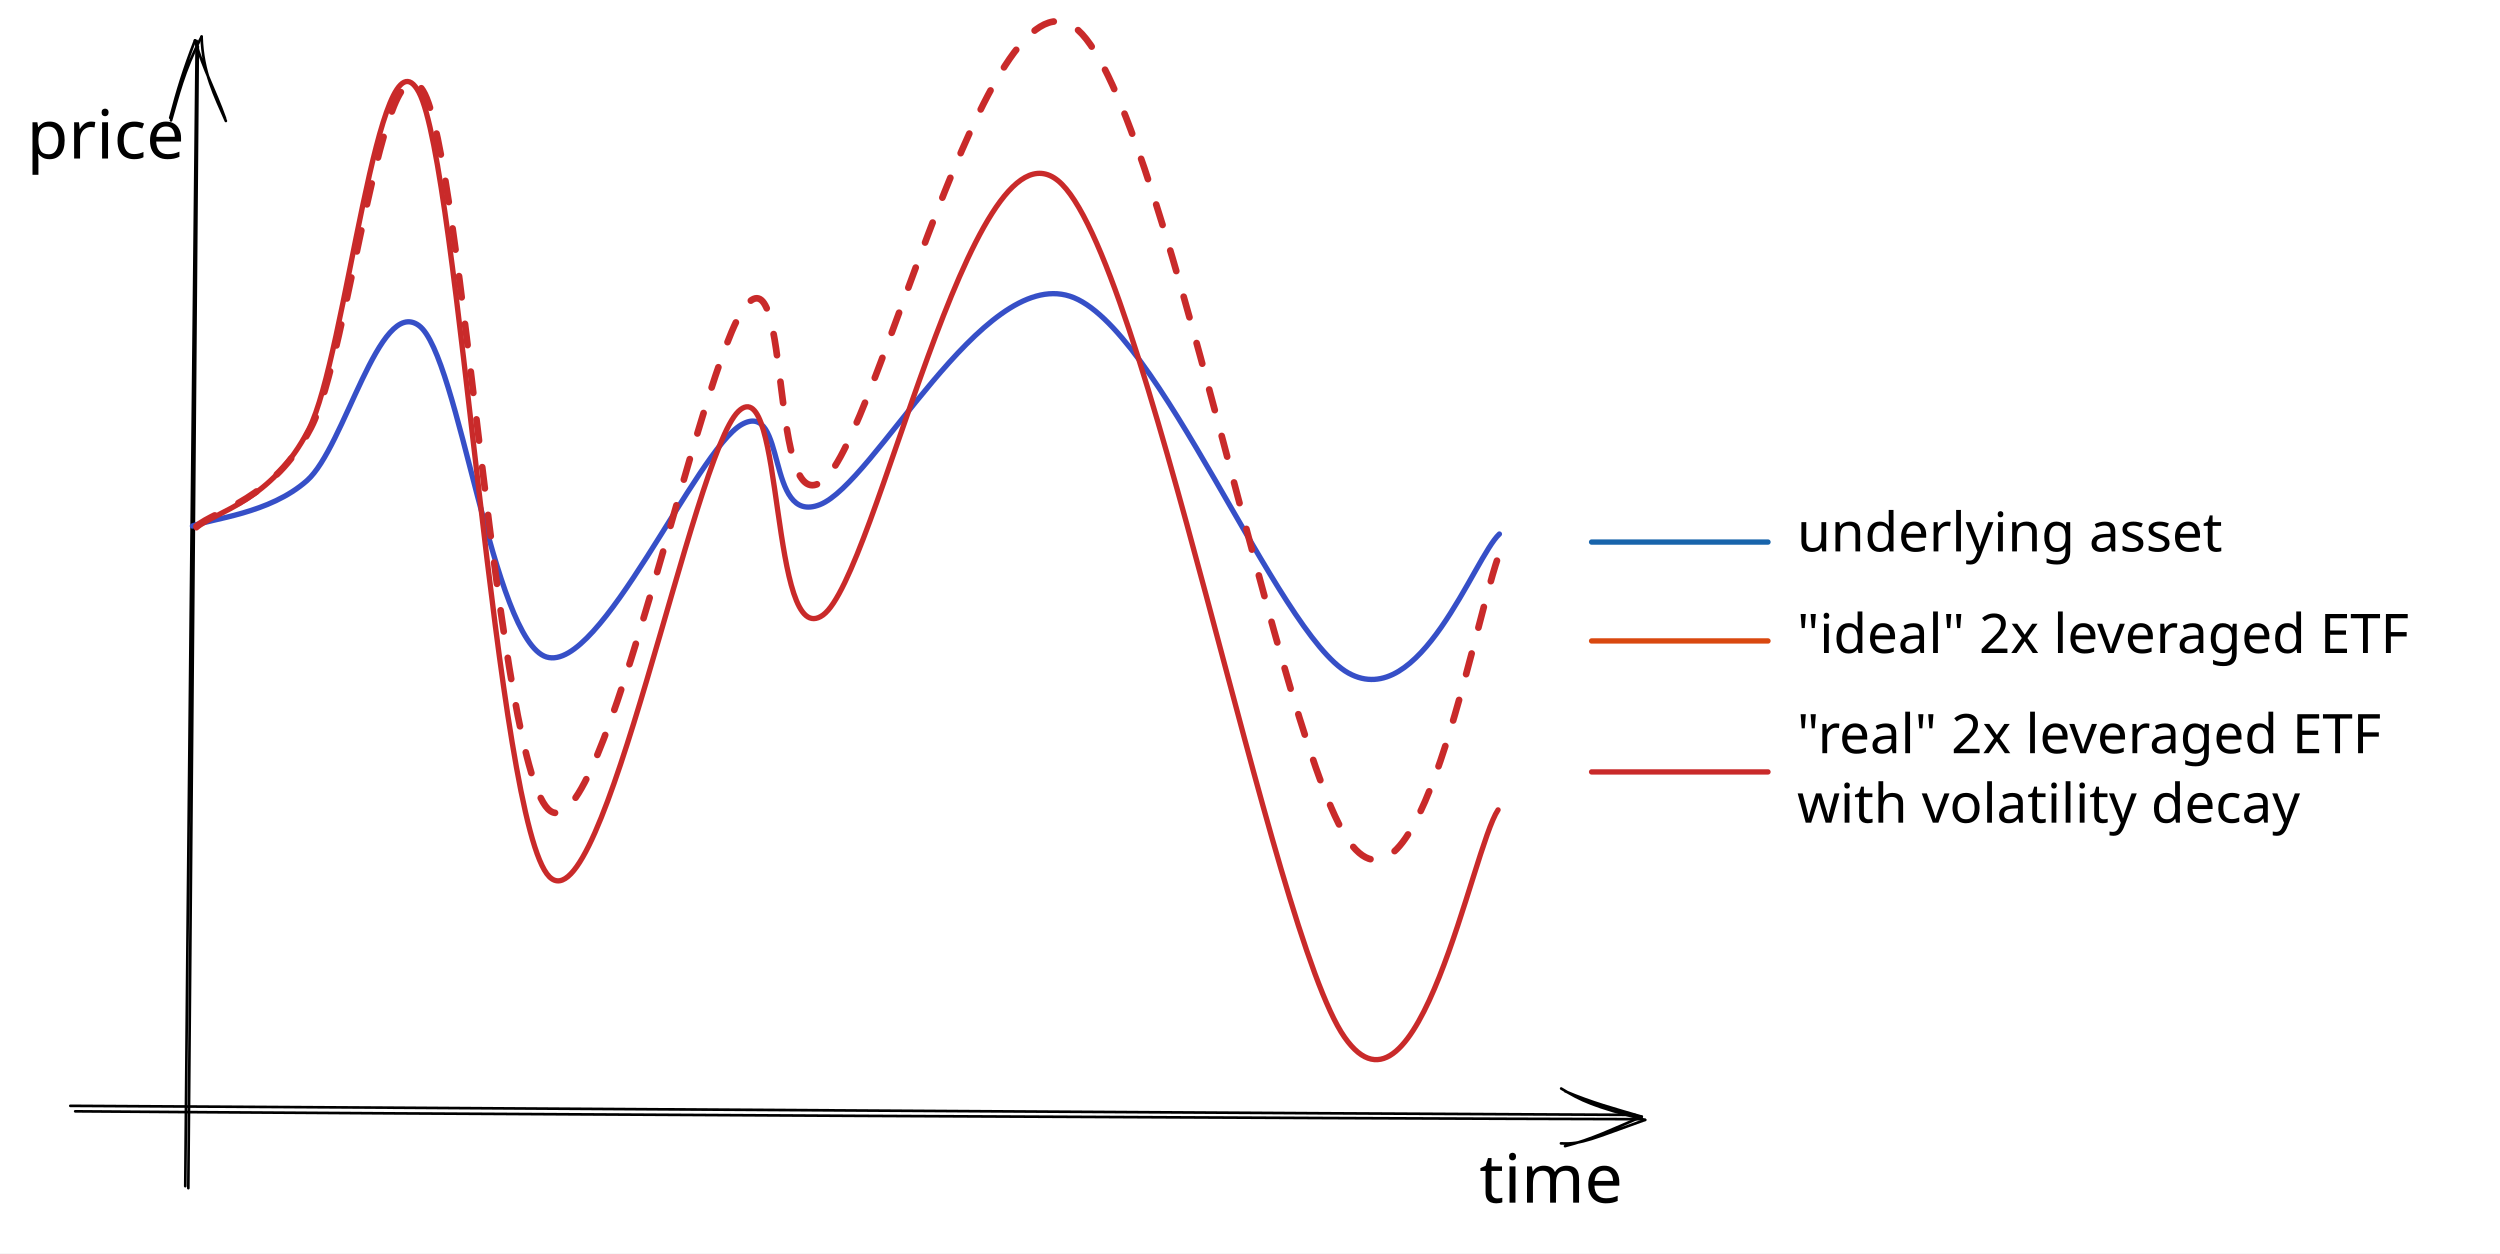
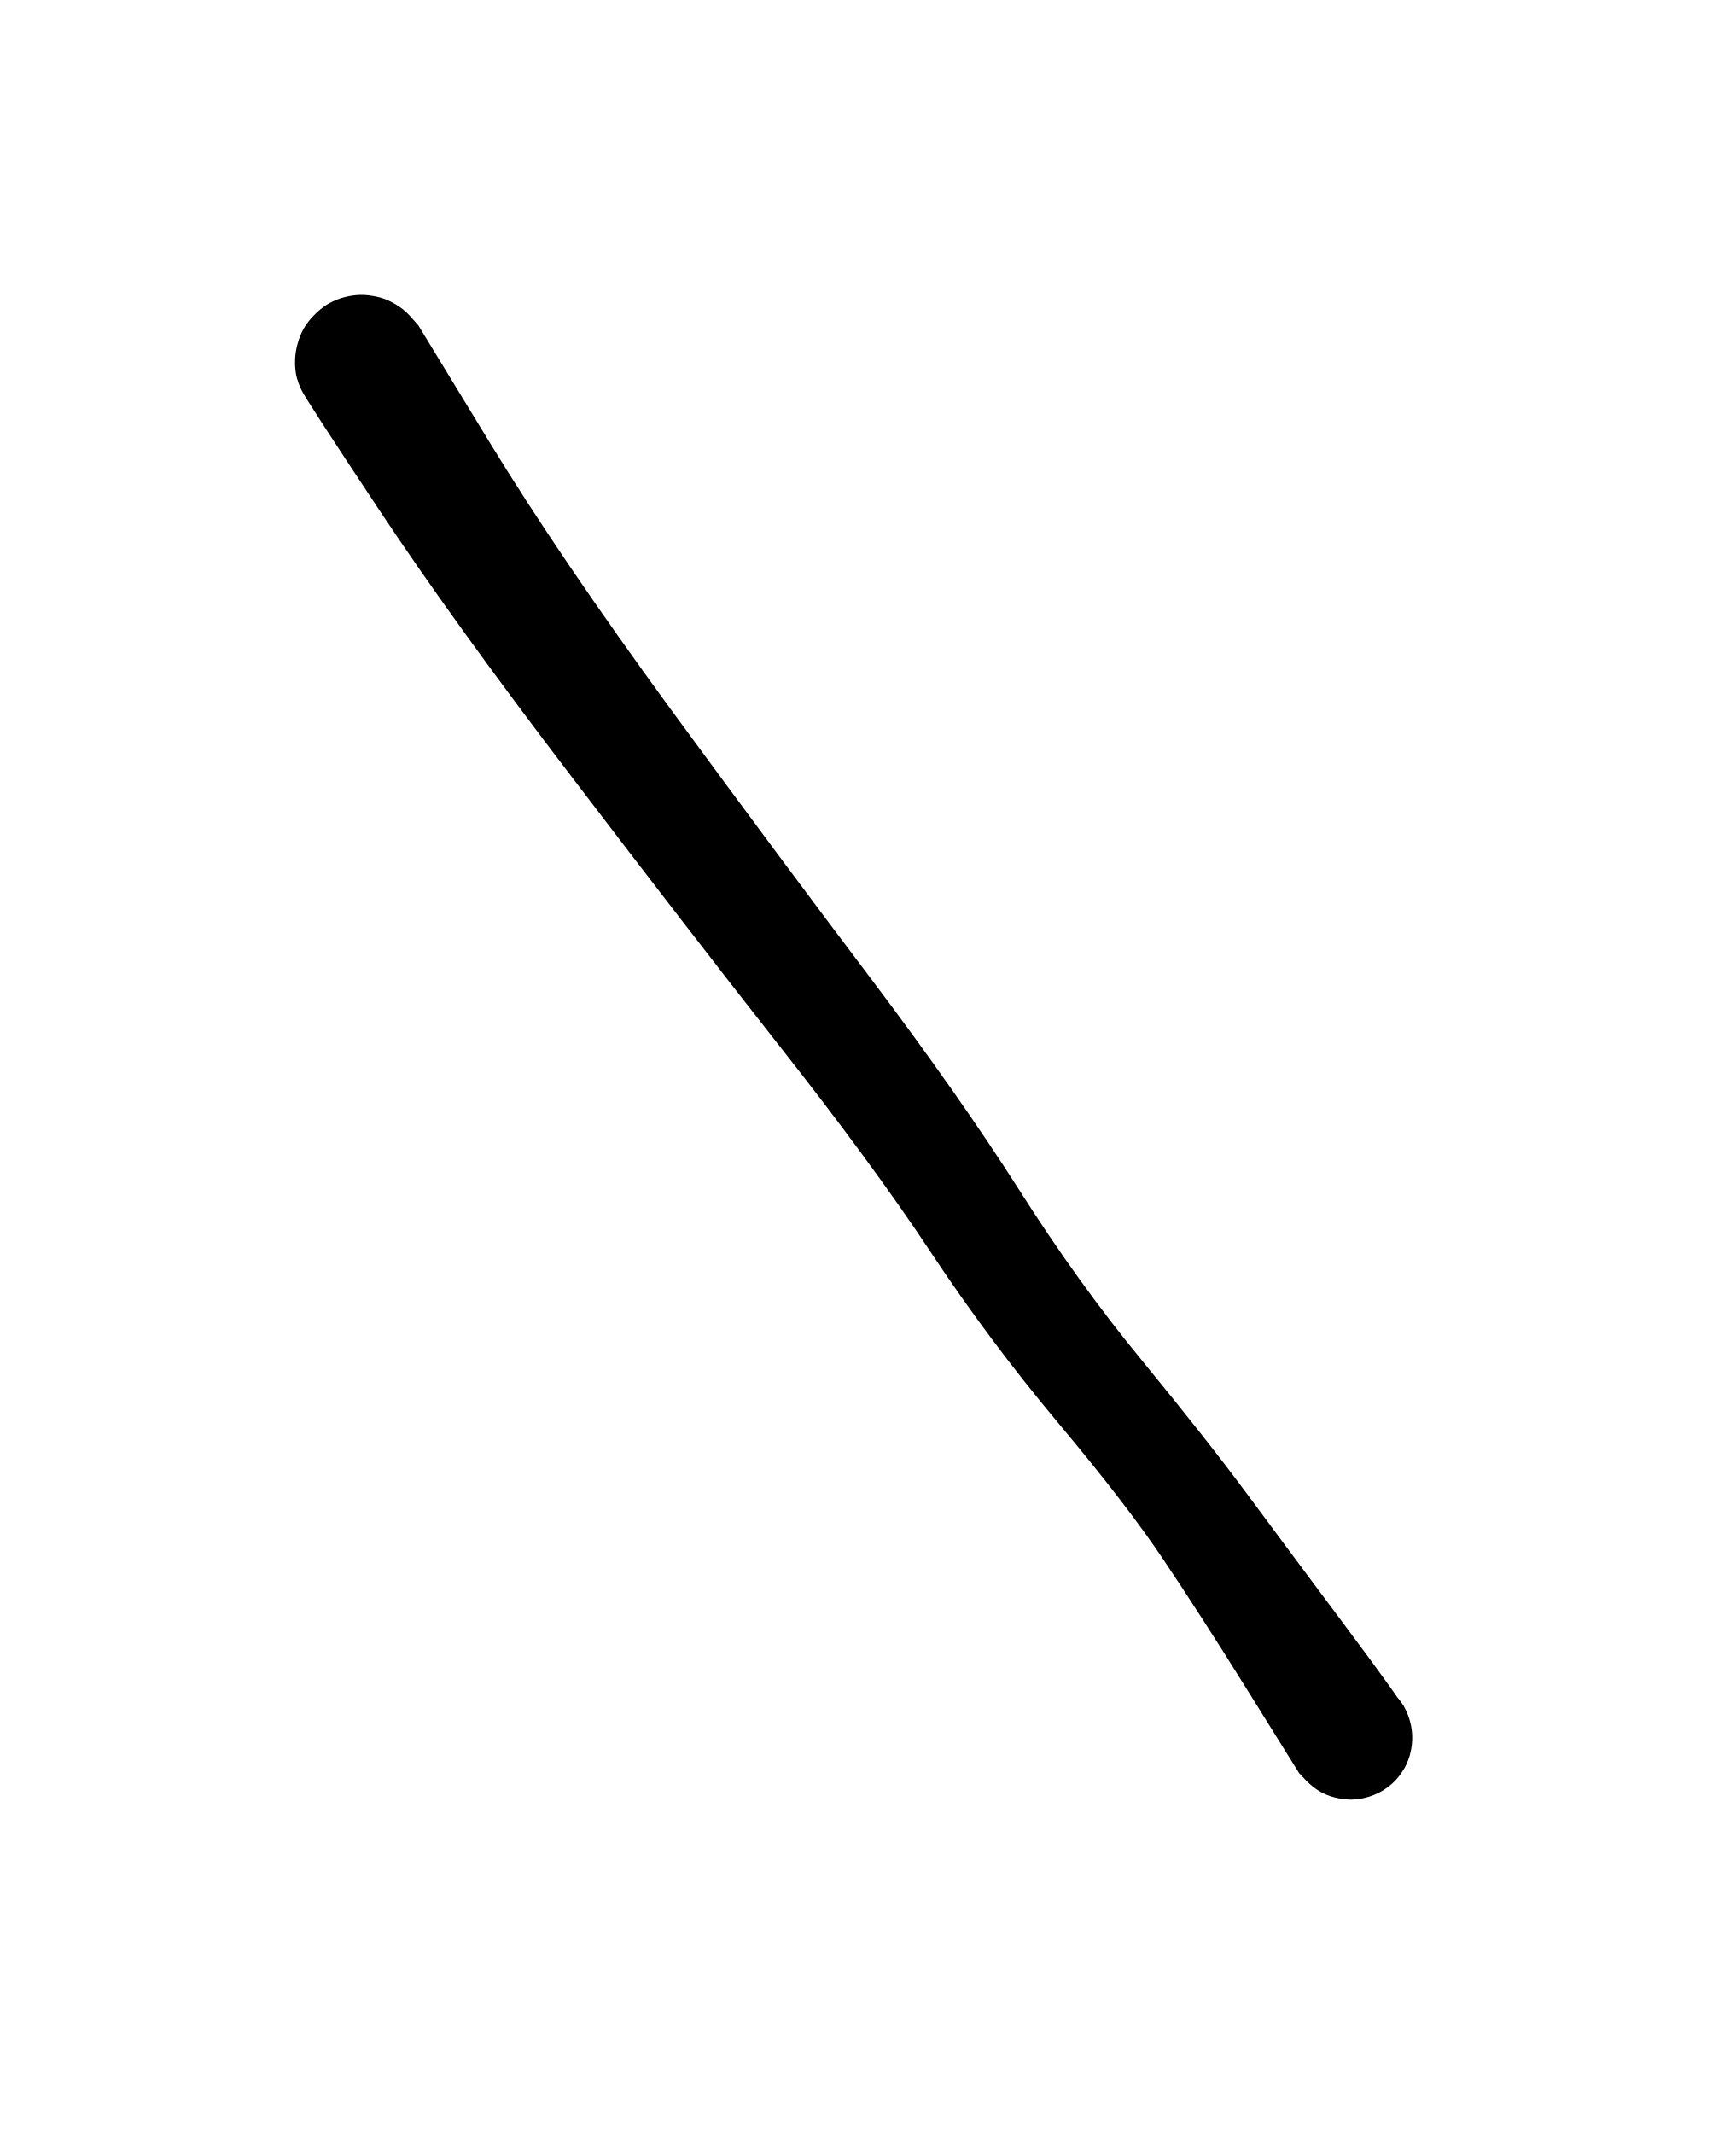
- <svg xmlns="http://www.w3.org/2000/svg" version="1.1" viewBox="0 0 935.387 468.982" width="935.387" height="468.982">
+ <svg xmlns="http://www.w3.org/2000/svg" version="1.1" viewBox="0 0 48 59" width="48" height="59">
  
-   eyJ2ZXJzaW9uIjoiMSIsImVuY29kaW5nIjoiYnN0cmluZyIsImNvbXByZXNzZWQiOnRydWUsImVuY29kZWQiOiJ4nO1aW1fb1lx1MDAxMn7Pr/ByX4O69+x737iHJjhcdTAwMTBcYk1P05Ul27ItLFuOJFx1MDAwMyaL/35mXHUwMDBisCTbwsZcdTAwMThq2uhcdTAwMDGsfVx1MDAxZM3M983sy483lUo1XHUwMDE5XHK86m+VqnfVcFx1MDAwM79cdTAwMTm5l9W3tvzCi2I/7GNcdTAwMTWk73E4jFx1MDAxYWnLTpJcZuLffv3VXHUwMDFkXGactp/Uw7DrNMLebTcv8HpeP4mx4V/4Xqn8SP/mJnKjKLydIy3O5qFgJktrYT+dkyrDiNRcXI1cdTAwMWL48Vx1MDAwZU6VeE2sbblB7GU1tqj6+Y/NT+fSP+9QrcPDxoePu8Mtkc3a8oPgJFx1MDAxOVx1MDAwNbdcdTAwMWbkNjrDyMtq4yRcbrveXHUwMDFmfjPp2Mknysf94lx1MDAxMFx1MDAxNZb1isJhu9P34rjQJ1x1MDAxY7hccj9cdTAwMTnZMkLGpW6/nY6RlVxc4Zvk3NGKcmFcdTAwMTSTXHUwMDAwelxcabtLylx1MDAxZCqkxmEkqsJMSLVcdTAwMWRcdTAwMDZhZKX6haRPJlfdbXTbKFxcvzluk0RuP1x1MDAxZbhcdTAwMTFaKmt3efe9zLFcdTAwMTJcdTAwMThONGhjjCRy3KTj+e1Ogm04SEdzoVx1MDAwMFx1MDAxYlxi4CanIy+1iWbSaKogs5hcdTAwMTVhcNBMPePvSZV23Ghwp7pqKmpOfPu6m3OrrPNw0HRvXYBKYShcdTAwMTGCXHUwMDFilpsy8PtdrOxcdTAwMGaDIDehXHUwMDFiJVt+v+n325N1Xr9ZUlx1MDAxM7hxslx1MDAxZPZ6foLzXHUwMDFkhX4/mTnupvXtjuc2Z4ycr5tcdTAwMDTBwI6YYcY+2a9K5iXpy/j3329nti63n302pkyXjfcm///m7WPxy1gpfjVcdTAwMTWaKKLNwlx1MDAwMD5cZq5HO557dN07jb/tn55FOztcdTAwMWZO11x1MDAxZcBcdTAwMDRcbphcdTAwMTVaPFx1MDAxYkxxbIehXHUwMDAxJfKBINTMQCk41DKJRleg2E7JSZRcIp9cdTAwMTAuucnh9yVgKilQRldcdTAwMDPTXHUwMDFmY/e9jz1cdTAwMDep/1xmpFx1MDAxOLbhfefd6IgnWzVBR+f/O6pmSKi2wsYwtbSjXGKqXHUwMDEx4UBcdTAwMTVjIFx1MDAwNORcdTAwMWG13UFqeMdIXHUwMDAzRlx1MDAwMypcdTAwMWSQZthdi5tXSVx1MDAxMKWeY58pn3kkPaAxvVnsoFU5O3CghiNBLM5cdTAwMGXb0Xd9ubexXHUwMDFitvd3ve672tm36Fx1MDAwMyzHXHUwMDBlMOnkXHUwMDBisEOG+seF9yw02Vx1MDAxZUyqibkzdmCSt1x1MDAxYWp5duDaOIQwZZRcdTAwMDQqXHKbwVx1MDAwZZRPRW3KiEHTc/KyfIAhiZPMPdY2bFx1MDAxN+pWXG5JXHUwMDBljpZcdTAwMThcdTAwMWWJXHUwMDA0jYBcdTAwMDSR771B1bz+mjuKK6lcYmpTXHQqdaG/XHUwMDEy8/pTXHUwMDA2XHUwMDBlV4ZSyTFcdTAwMDFFjitwXHUwMDAyN/P6Iyk6gikuQCFDUqZ5QVx1MDAwMKbnXHUwMDBlwPBcdTAwMGKQbpAmXGLnTFx1MDAwYlVcdTAwMThgbn9cdTAwMDbaXHUwMDAxJTCvUehTQsmiXHUwMDAwWs61XHUwMDAwakBcdTAwMTDBXHUwMDA00ZhcdTAwMWQh0ef7i7lcbizFWyrcijhcdTAwMTRcdTAwMDNQ+VxuSUhJ0fKLL5H290ZH9ZM2+3J1QJPfRf04YV59xVx1MDAxY9p04463Ylx1MDAxMtVcdTAwMGXHpVx1MDAwNaFUXHUwMDFiKlgx4UJKdSgzTFxiXHKEXHUwMDAyZ1x1MDAxM4JlXHUwMDA02zDggvusXHUwMDA0i0tWR1Bcclx1MDAxY+Mpwzzc8EyaO761n2FT9J98ez/yOvAtk47BJJVcdTAwMTBlcyTDn0i/VDKHcCqBXHUwMDE4pkEpOm+4h9mYWrdCwlx1MDAwNSGVkYovQK5cdTAwMGazs1x1MDAwNlx1MDAwN5lcdTAwMTfJXHUwMDEzNYIrdvJUsqbKYSg86pYx+9nAn8jeVFuDcGZcdTAwMDCtgcNxeFx1MDAxMpsj5Fx1MDAxYyFRbKy32Fx1MDAxNGzucFx1MDAwZrG7tVx1MDAwNpVoKqZcdTAwMDSjqMhcdTAwMTWxPbJ5Kd1zXHUwMDAzWlwi/2Ugnsf273pnPnyoXHUwMDBmu+/NXHUwMDExvd6vXcvD3rf1z5jnkb00XHUwMDAypGagkOt1eTr9dLZXc9leMIRcdTAwMTE6lFx1MDAwNMNcYmU5YW7JXHUwMDFlKDpcdTAwMWXhoF92T4yjf/NsXHUwMDFi4r9J9kQzqjSuMDFcdTAwMThPsPPjyZ45yORcdTAwMDYoUlx1MDAwN5dcdTAwMTPUt1xm1Vx1MDAxM6aNNsiYuPwqXHUwMDEwXHUwMDFmvlx1MDAxN5h+Lo9cdTAwMDJcdTAwMDFH4WCATC5QXGJa/FTOliB6dFj8SlxmR0yjR1x1MDAxNdJaXHUwMDFiN7Q2TEkpNNNzaZRcdTAwMDE4jGJcdTAwMGbkcEzRJC3qXHUwMDBlzGNZXHUwMDFlLJFLbbcxtFK8uJOBYCvS/Fxcy5aiPFx1MDAxZM5cdTAwMDbRPNGvKqtcdTAwMDeQk6X3NFx1MDAwZqhetFx1MDAxNyb2XHUwMDBi87z/sXb9efP48HSr/37z49XFXuv6ZGfdeZ5ShbYqkDtcdTAwMTflJ1x1MDAxY09lczmDvjOB7nNzQLVz9PtMjpega8SSov/p3FxcypLmT0NZLlx1MDAwNk6gTGlA3uF08aXz94Mv5Dzo1D7pqHtcdTAwMTF97LVax/roXHUwMDE1goyp8lx1MDAwNTIm3dytPzfIXHUwMDE4XHUwMDA3YMQo8Vx1MDAxM2SVf1x1MDAwMchM6Vx1MDAxMT5cdTAwMDdlOMVgvDDIwDfx6EJtXHUwMDFjX140zlAp7aBb+/1cdTAwMTWCjFNSXG6ypuGatJ5cdTAwMTlkJo1k5GdcdTAwMWO7XHUwMDFm+TVALPGukplcdTAwMTBjpdmisieUIPjiXHUwMDEwS3a/JzuYIZ5dfq9cdTAwMGbOo+B4e1x1MDAxNL1fd4jlXHUwMDBm1UdpkixcdTAwMWTNclx1MDAwZi+F25PP3HGtmH9mbVx1MDAwM1BH5lx1MDAxZjG1XHUwMDBmgFx1MDAwMJFcdTAwMWNXZ3yJTd/Yvix5N8ZcYlxu/EFAtsJ+cuJfpytcdTAwMGbh5FWa23mxjfbcnlx1MDAxZqTWXHUwMDFhXHUwMDE3p/5qz90jv+HlNVx1MDAxY3tptLDrnFLN2M6bgd/up8HFa1x1MDAxNT0/8Vx1MDAxYm4wrk7CnFx1MDAwMlx1MDAxYSiMi8NHXHUwMDA3U1hcdTAwMGUjv+333eC0INhymMvt3E9gTlx1MDAxMkORwuXiXHUwMDFicVx1MDAwZl9MWFPMUVxuelwirFx0o1x1MDAxZJq35/Ohjs6C2Vx1MDAxNKxcZsdMUpncwcbKYDXm7uy2SWWxi0pcdTAwMDX/ur3UMa65uVx1MDAwZlx1MDAwNOWglURq+fCFtlWANvF7ZZh9UYymcixcdTAwMDVRIVx1MDAxZthEoTYuwuJh8aJcdTAwMTF5deDRNtlcZjc+m/3ecLc1WHuIXHUwMDAyV1x1MDAwZdOKXHUwMDE4qVx1MDAxNKeGTVxcNjHS4fnY9WxwXHUwMDA1wabxXG7Td8+AS0UkYf8mvCpld5lcdTAwMTfGK3E4I5Qoe4Zhb8vyRVx1MDAwMftcdTAwMTU/xnODr9VcblxcVVx1MDAwMlx1MDAwZj3ebXvNyu7p3kxcdTAwMThn+8AvXHUwMDAy41x1MDAwN6RbXG7ckpTGX1SakZKaXFyMmIfu7t45re1ccppd14Nt+ufo8PjP2vpcdTAwMDfgOehcdTAwMTb58LxqRFNcdIsgXHUwMDFhzVx1MDAwNJRcdTAwMWG5xPnW+lx1MDAwMnr+MnYlgMbv9aJghOvdilx1MDAxYsdeslx1MDAwZTCekmkp8CqiS8FcdTAwMGJcdTAwMTSdmeSvXHUwMDFmz1x1MDAwM++n3brY5clos2aGV/22aX2J97qvXHUwMDFjvPxcdTAwMTlXrPlt7zF0XHUwMDA1TEKXamI0Lkn1M6xJ/znsasJyVyieMVx1MDAxOEezo93X/qWfdCpcdTAwMTdh4CZ+gN5SaXpccnc0XHUwMDEz25y/KLZcdTAwMWYt85t7padcbq+6g8FJguqu3t/AR3/xm3eqzGauXvje5da0z/7SSlx1MDAxZjtqyidcdTAwMTa4nvWWXHUwMDFmN29u/lx1MDAwZkiX+2kifQ==
+   eyJ2ZXJzaW9uIjoiMSIsImVuY29kaW5nIjoiYnN0cmluZyIsImNvbXByZXNzZWQiOnRydWUsImVuY29kZWQiOiJ4nJ1UTYvbMFx1MDAxML3nV1x1MDAxOO91yfojduxcdTAwMWM3W0oplEBcdTAwMGUplGXR2ootXCJLqiRvNlxy+e9cdTAwMWTJwbLdg6E6XHUwMDE4z5s3eqPRaK5cdTAwMGLP8/VFYH/j+fizQJSUXHUwMDEynf1Hg39gqVxiZ+CKrK14K1x1MDAwYsustVx1MDAxNmrz9ISEWFZEv3N+Wlx1MDAxNrzpwjDFXHJmWlx1MDAwMfFcdTAwMTfYnne134HQUWLcy1iPk1xuoyn4gzOrmiV5XHUwMDEwJ1m86lx0RL2AmMYleI+IKuw8XHUwMDA28lnzXHUwMDE1XHUwMDFm0u9cdTAwMDf6tv294+efdLsudk70SCjd61x1MDAwYu2OhIq6ldh5lZb8hFx1MDAwZqTUtUlrgvdxikPJXFyU5G1VM6zUKIZcdTAwMGJUXHUwMDEwfTFYXHUwMDEw9Child3DIZ9grYO4t01ElCfLdTKR33LKpZF/XGLsclx0vKPiVEFcdTAwMTas7DlaXCKmXHUwMDA0knApjne+XHUwMDFmLMp6qMakqjVgce7ksK1umIV5moTh2lx1MDAxNd+IiG+lvebXaXVqJMW9XG6+TWaQoDG/XGZ6xFx1MDAwNbeiRN1thmmS5qs4X1x1MDAwNUHmzk5cdDuBk7WU9pjgZNhrZrk/z9XWXHUwMDFh/f/r4zw7nGPHQ3Yyx16P9p7dPEyG/Gien4/46Vx1MDAxYz9cbof8eLY00SifeDXLT0f8+XyyXHUwMDExP/9//mJcdTAwMTLnU6T0ljdcctHQXFw70y/TJlKkaSm03k5Cz5opsPG0bN04XHUwMDExd7zrV4veXHUwMDE2d1x0XHUwMDFmhuBeQzD4uklcdTAwMDdPg5R78lx1MDAwN49k/Fx1MDAwZoLPz/++zoejXT6QbnY/XHUwMDE4S1boelvc/lx1MDAwMomdOlx1MDAxNCJ9
  <defs>
    <style>
      @font-face {
        font-family: "Virgil";
        src: url("https://excalidraw.com/Virgil.woff2");
      }
      @font-face {
        font-family: "Cascadia";
        src: url("https://excalidraw.com/Cascadia.woff2");
      }
    </style>
  </defs>
-   <rect x="0" y="0" width="935.387" height="468.982" fill="#ffffff" />
-   <g stroke-linecap="round">
-     <g transform="translate(69.87146 443.9718) rotate(0 1.572997 -213.4229)">
-       <path d="M0.59 0.58 C1.23 -70.61, 3.54 -355.29, 4.14 -426.64 M-0.56 -0.16 C-0.02 -71.79, 2.95 -357.59, 3.71 -428.66" stroke="#000000" stroke-width="1" fill="none" />
-     </g>
-     <g transform="translate(69.87146 443.9718) rotate(0 1.572997 -213.4229)">
-       <path d="M14.64 -398.71 C10.66 -407.76, 5.93 -416.94, 5.56 -430.27 M14.34 -399.68 C10.62 -410.12, 6.41 -417.6, 3.08 -428.86" stroke="#000000" stroke-width="1" fill="none" />
-     </g>
-     <g transform="translate(69.87146 443.9718) rotate(0 1.572997 -213.4229)">
-       <path d="M-5.88 -398.93 C-3.2 -408.01, -1.27 -417.11, 5.56 -430.27 M-6.18 -399.9 C-3.44 -410.34, -1.2 -417.75, 3.08 -428.86" stroke="#000000" stroke-width="1" fill="none" />
-     </g>
-   </g>
-   <g stroke-linecap="round">
-     <g transform="translate(27 414.815) rotate(0 292.6762 1.098684)">
-       <path d="M-0.69 -1.06 C96.94 -0.56, 486.88 1.94, 584.69 2.33 M1.14 0.99 C99.27 1.78, 489.61 3.75, 587.05 3.93" stroke="#000000" stroke-width="1" fill="none" />
-     </g>
-     <g transform="translate(27 414.815) rotate(0 292.6762 1.098684)">
-       <path d="M557.04 12.98 C564.93 13.43, 569.02 11.12, 588.52 4.2 M558.57 14.02 C568.31 11.6, 577.08 7.33, 587.27 2.99" stroke="#000000" stroke-width="1" fill="none" />
-     </g>
-     <g transform="translate(27 414.815) rotate(0 292.6762 1.098684)">
-       <path d="M557.12 -7.54 C564.86 -2.85, 568.94 -0.93, 588.52 4.2 M558.65 -6.5 C568.45 -2.3, 577.19 0.03, 587.27 2.99" stroke="#000000" stroke-width="1" fill="none" />
-     </g>
-   </g>
-   <g stroke-linecap="round">
-     <g transform="translate(72 196.815) rotate(0 244.5019 -15.5)">
-       <path d="M0 0 C7.14 -2.83, 28.74 -4.5, 42.86 -17 C56.99 -29.5, 69.81 -86, 84.75 -75 C99.68 -64, 112.35 42.83, 132.48 49 C152.61 55.17, 188.49 -28.5, 205.54 -38 C222.58 -47.5, 214.3 0, 234.76 -8 C255.22 -16, 295.32 -96.5, 328.28 -86 C361.23 -75.5, 405.72 40.17, 432.51 55 C459.29 69.83, 479.59 11.67, 489 3 M0 0 C7.14 -2.83, 28.74 -4.5, 42.86 -17 C56.99 -29.5, 69.81 -86, 84.75 -75 C99.68 -64, 112.35 42.83, 132.48 49 C152.61 55.17, 188.49 -28.5, 205.54 -38 C222.58 -47.5, 214.3 0, 234.76 -8 C255.22 -16, 295.32 -96.5, 328.28 -86 C361.23 -75.5, 405.72 40.17, 432.51 55 C459.29 69.83, 479.59 11.67, 489 3" stroke="#364fc7" stroke-width="2" fill="none" />
-     </g>
-   </g>
-   <g stroke-linecap="round">
-     <g transform="translate(73.4981 196.9544) rotate(0 244.5019 -33.69527)">
-       <path d="M0 0 C7.14 -6.16, 28.74 -9.78, 42.86 -36.96 C56.99 -64.13, 69.81 -186.95, 84.75 -163.04 C99.68 -139.13, 112.35 93.11, 132.48 106.52 C152.61 119.93, 188.49 -61.96, 205.54 -82.61 C222.58 -103.26, 214.3 0, 234.76 -17.39 C255.22 -34.78, 295.32 -209.78, 328.28 -186.95 C361.23 -164.13, 405.72 87.32, 432.51 119.56 C459.29 151.81, 479.59 25.36, 489 6.52" stroke="#c92a2a" stroke-width="2.5" fill="none" stroke-dasharray="8 10" />
-     </g>
-   </g>
-   <g stroke-linecap="round">
-     <g transform="translate(73.4981 197.5103) rotate(0 243.5019 13.76112)">
-       <path d="M0 0 C7.01 -6.16, 28.21 -9.78, 42.08 -36.96 C55.95 -64.13, 68.22 -190.95, 83.21 -163.04 C98.2 -135.13, 112.11 110.61, 132.04 130.52 C151.97 150.43, 185.72 -27.29, 202.79 -43.61 C219.85 -59.93, 214.51 47, 234.43 32.61 C254.35 18.22, 289.8 -156.28, 322.32 -129.95 C354.84 -103.63, 402.12 151.32, 429.57 190.56 C457.01 229.81, 477.43 119.7, 487 105.52 M0 0 C7.01 -6.16, 28.21 -9.78, 42.08 -36.96 C55.95 -64.13, 68.22 -190.95, 83.21 -163.04 C98.2 -135.13, 112.11 110.61, 132.04 130.52 C151.97 150.43, 185.72 -27.29, 202.79 -43.61 C219.85 -59.93, 214.51 47, 234.43 32.61 C254.35 18.22, 289.8 -156.28, 322.32 -129.95 C354.84 -103.63, 402.12 151.32, 429.57 190.56 C457.01 229.81, 477.43 119.7, 487 105.52" stroke="#c92a2a" stroke-width="2" fill="none" />
-     </g>
-   </g>
-   <g stroke-linecap="round">
-     <g transform="translate(595.5 288.815) rotate(0 33 0)">
-       <path d="M0 0 C11 0, 55 0, 66 0 M0 0 C11 0, 55 0, 66 0" stroke="#c92a2a" stroke-width="2" fill="none" />
-     </g>
-   </g>
-   <g stroke-linecap="round">
-     <g transform="translate(595.5 202.815) rotate(0 33 0)">
-       <path d="M0 0 C11 0, 55 0, 66 0 M0 0 C11 0, 55 0, 66 0" stroke="#1864ab" stroke-width="2" fill="none" />
-     </g>
-   </g>
-   <g stroke-linecap="round">
-     <g transform="translate(595.5 239.815) rotate(0 33 0)">
-       <path d="M0 0 C11 0, 55 0, 66 0 M0 0 C11 0, 55 0, 66 0" stroke="#d9480f" stroke-width="2" fill="none" />
-     </g>
-   </g>
-   <g transform="translate(10 36.64837) rotate(0 28.5 15.83333)">
-     <text x="0" y="22.667" font-family="Virgil, Segoe UI Emoji" font-size="25.333px" fill="#000000" text-anchor="start" style="white-space: pre;" direction="ltr">price</text>
-   </g>
-   <g transform="translate(553.5 427.9817) rotate(0 25.5 15.5)">
-     <text x="0" y="22" font-family="Virgil, Segoe UI Emoji" font-size="25.333px" fill="#000000" text-anchor="start" style="white-space: pre;" direction="ltr">time</text>
-   </g>
-   <g transform="translate(672.3871 226.315) rotate(0 126.5 13)">
-     <text x="0" y="18" font-family="Virgil, Segoe UI Emoji" font-size="20.43px" fill="#000000" text-anchor="start" style="white-space: pre;" direction="ltr">"ideal" 2x leveraged ETF</text>
-   </g>
-   <g transform="translate(672.3871 188.315) rotate(0 81 13)">
-     <text x="0" y="18" font-family="Virgil, Segoe UI Emoji" font-size="20.43px" fill="#000000" text-anchor="start" style="white-space: pre;" direction="ltr">underlying asset</text>
-   </g>
-   <g transform="translate(672.3871 263.815) rotate(0 122.5 26)">
-     <text x="0" y="18" font-family="Virgil, Segoe UI Emoji" font-size="20.43px" fill="#000000" text-anchor="start" style="white-space: pre;" direction="ltr">"real" 2x leveraged ETF</text>
-     <text x="0" y="44" font-family="Virgil, Segoe UI Emoji" font-size="20.43px" fill="#000000" text-anchor="start" style="white-space: pre;" direction="ltr">with volatility decay</text>
+   <rect x="0" y="0" width="48" height="59" fill="#ffffff" />
+   <g transform="translate(10 10) rotate(0 14 19.5)" stroke="none">
+     <path fill="#000000" d="M 1.57,-1.00 Q 1.57,-1.00 3.52,2.20 5.47,5.40 8.54,9.60 11.62,13.80 14.07,17.04 16.52,20.29 18.17,22.88 19.81,25.47 21.59,27.63 23.37,29.80 24.51,31.34 25.65,32.88 27.21,34.97 28.78,37.07 28.89,37.33 29.01,37.58 29.04,37.86 29.07,38.14 29.01,38.41 28.96,38.68 28.81,38.92 28.67,39.16 28.46,39.34 28.24,39.53 27.98,39.63 27.73,39.73 27.45,39.75 27.17,39.77 26.90,39.69 26.63,39.62 26.40,39.46 26.16,39.31 25.99,39.08 25.82,38.86 25.73,38.60 25.64,38.33 25.64,38.05 25.64,37.77 25.73,37.51 25.82,37.24 25.99,37.02 26.15,36.80 26.39,36.64 26.62,36.48 26.89,36.41 27.16,36.33 27.43,36.34 27.71,36.36 27.97,36.46 28.23,36.56 28.45,36.74 28.66,36.92 28.81,37.16 28.95,37.40 29.01,37.68 29.07,37.95 29.04,38.23 29.01,38.50 28.90,38.76 28.78,39.01 28.59,39.22 28.40,39.42 28.15,39.55 27.90,39.68 27.63,39.73 27.35,39.78 27.08,39.73 26.80,39.69 26.55,39.56 26.31,39.43 26.11,39.22 25.92,39.02 25.92,39.02 25.92,39.02 24.55,36.82 23.18,34.62 22.17,33.12 21.17,31.62 19.26,29.34 17.35,27.06 15.73,24.61 14.10,22.15 11.57,18.94 9.04,15.72 5.81,11.48 2.57,7.24 0.50,4.12 -1.57,1.00 -1.66,0.79 -1.76,0.59 -1.81,0.37 -1.85,0.15 -1.84,-0.06 -1.83,-0.29 -1.77,-0.50 -1.71,-0.72 -1.60,-0.92 -1.49,-1.11 -1.33,-1.27 -1.18,-1.43 -0.99,-1.56 -0.80,-1.68 -0.59,-1.75 -0.37,-1.82 -0.15,-1.84 0.06,-1.86 0.29,-1.82 0.51,-1.79 0.72,-1.70 0.92,-1.61 1.10,-1.48 1.28,-1.34 1.42,-1.17 1.57,-1.00 1.57,-1.00 L 1.57,-1.00 Z" />
  </g>
</svg>
